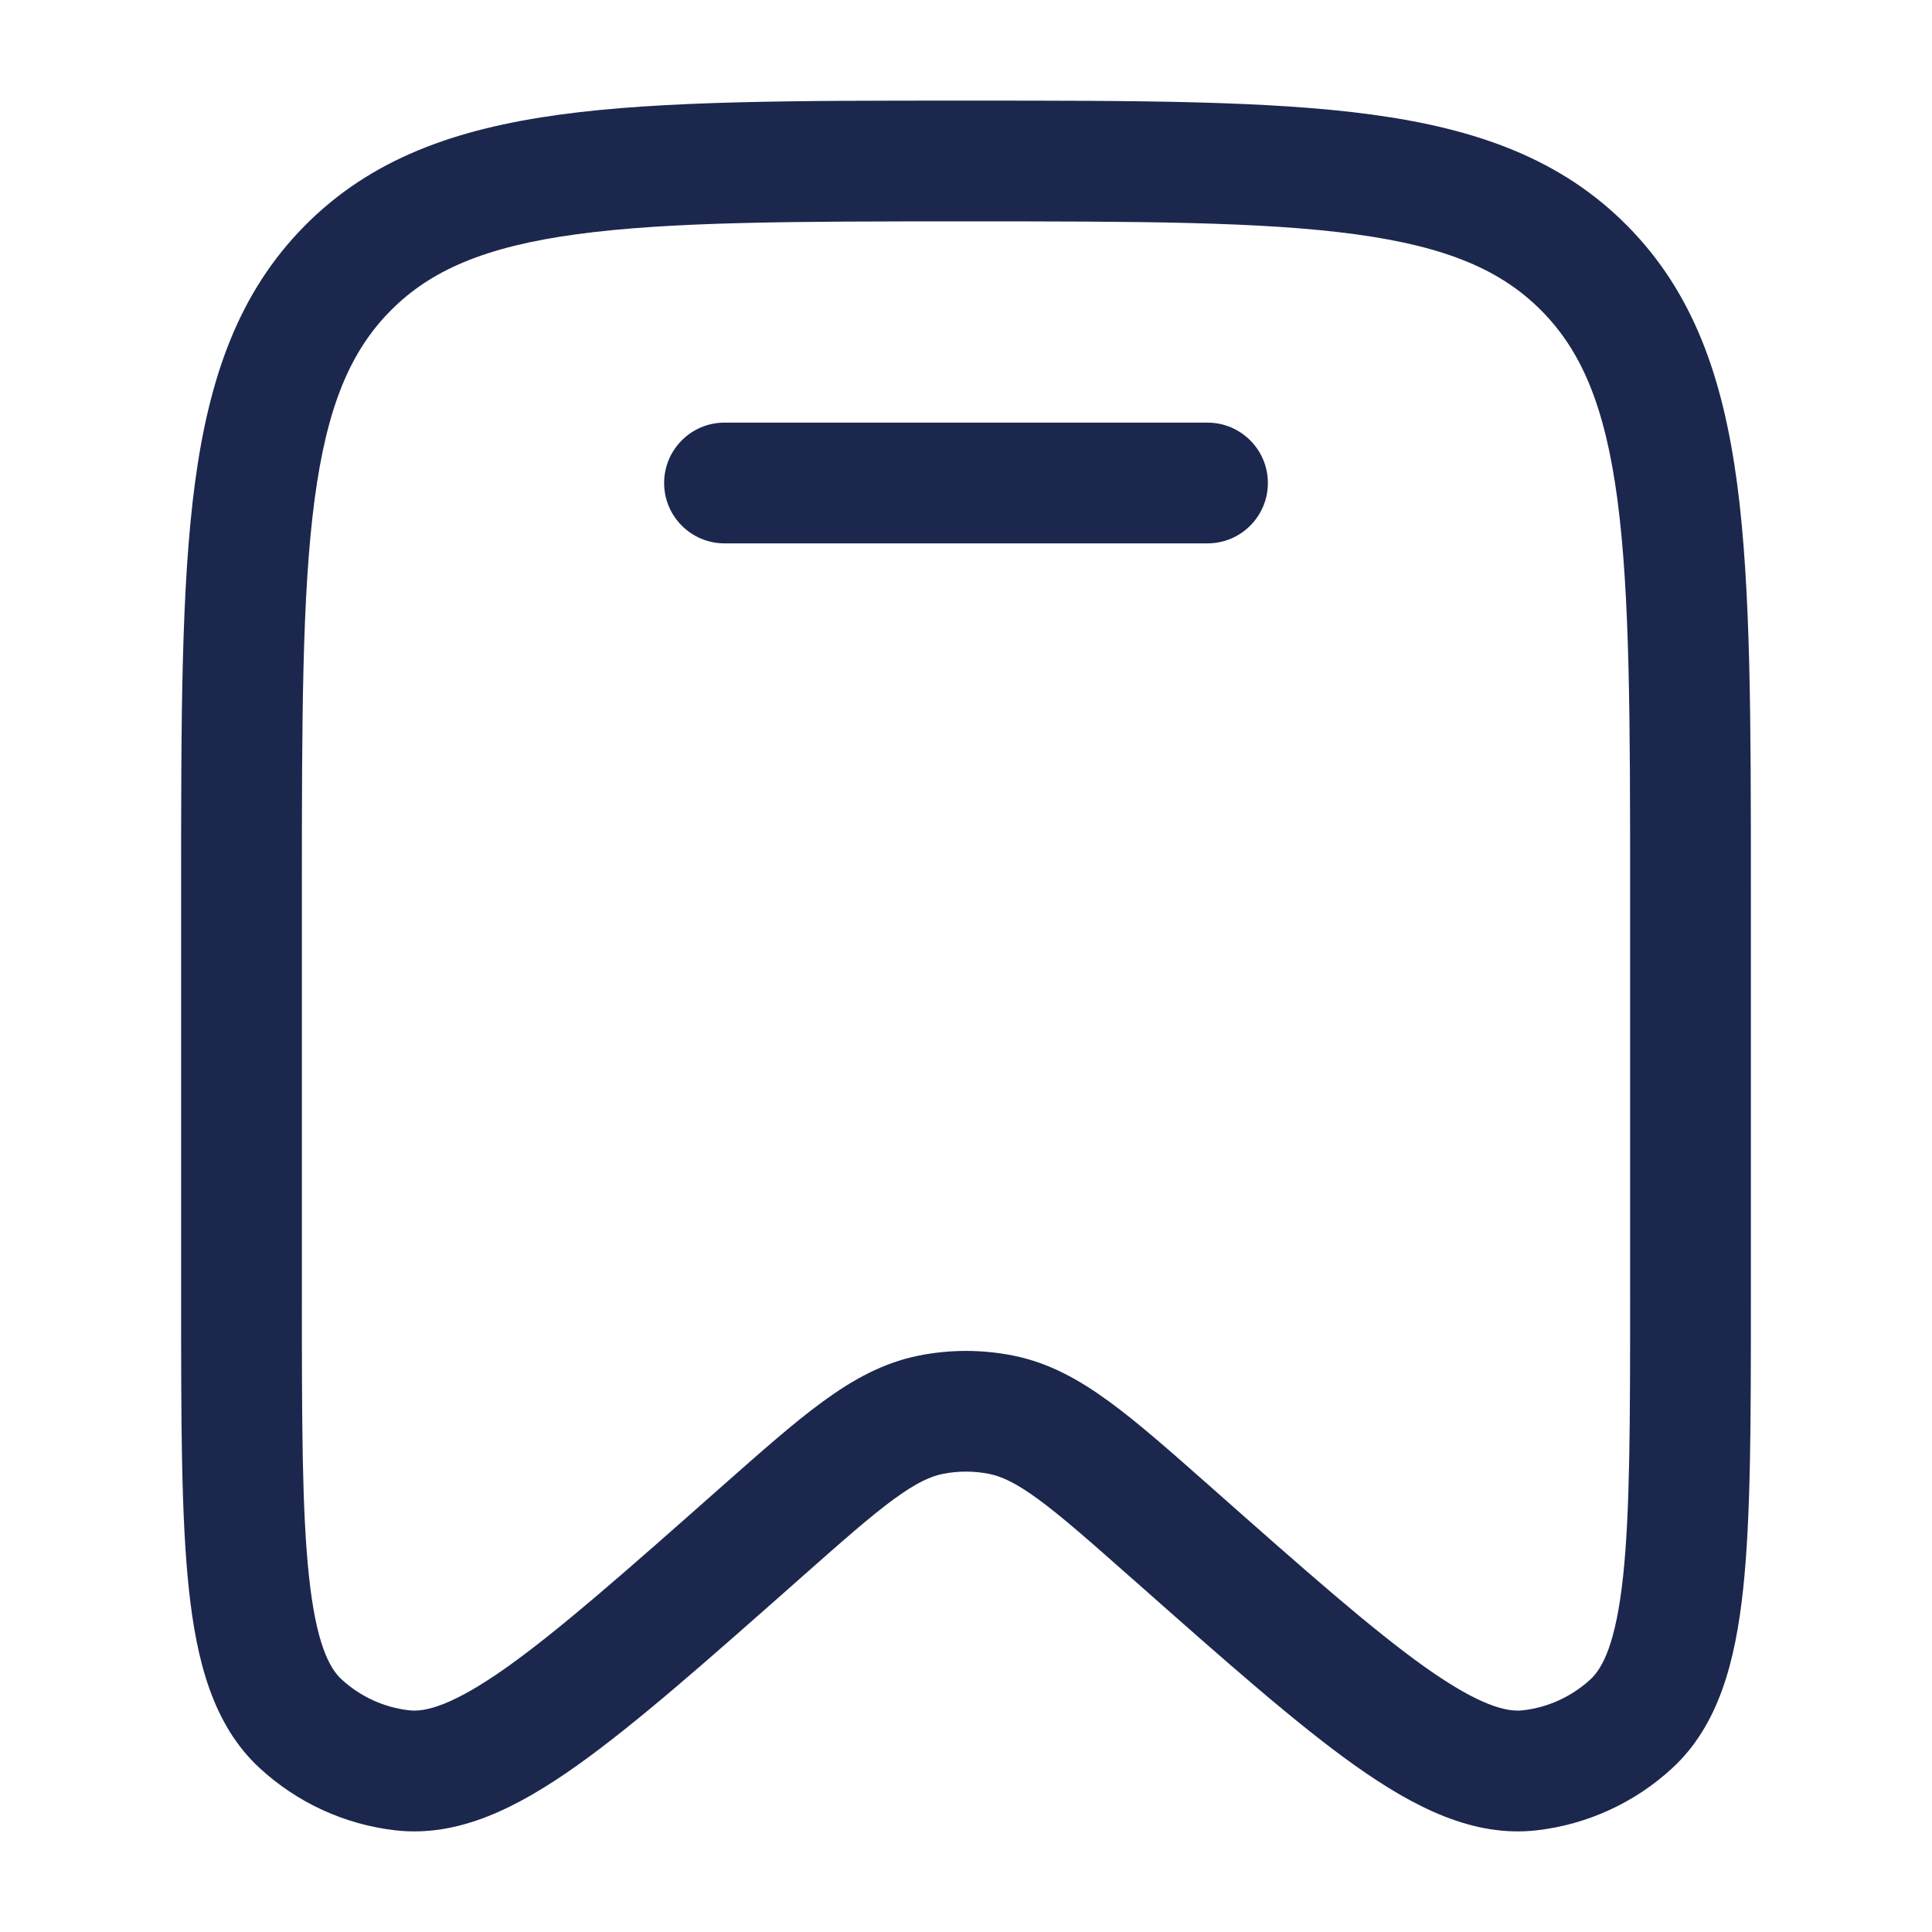
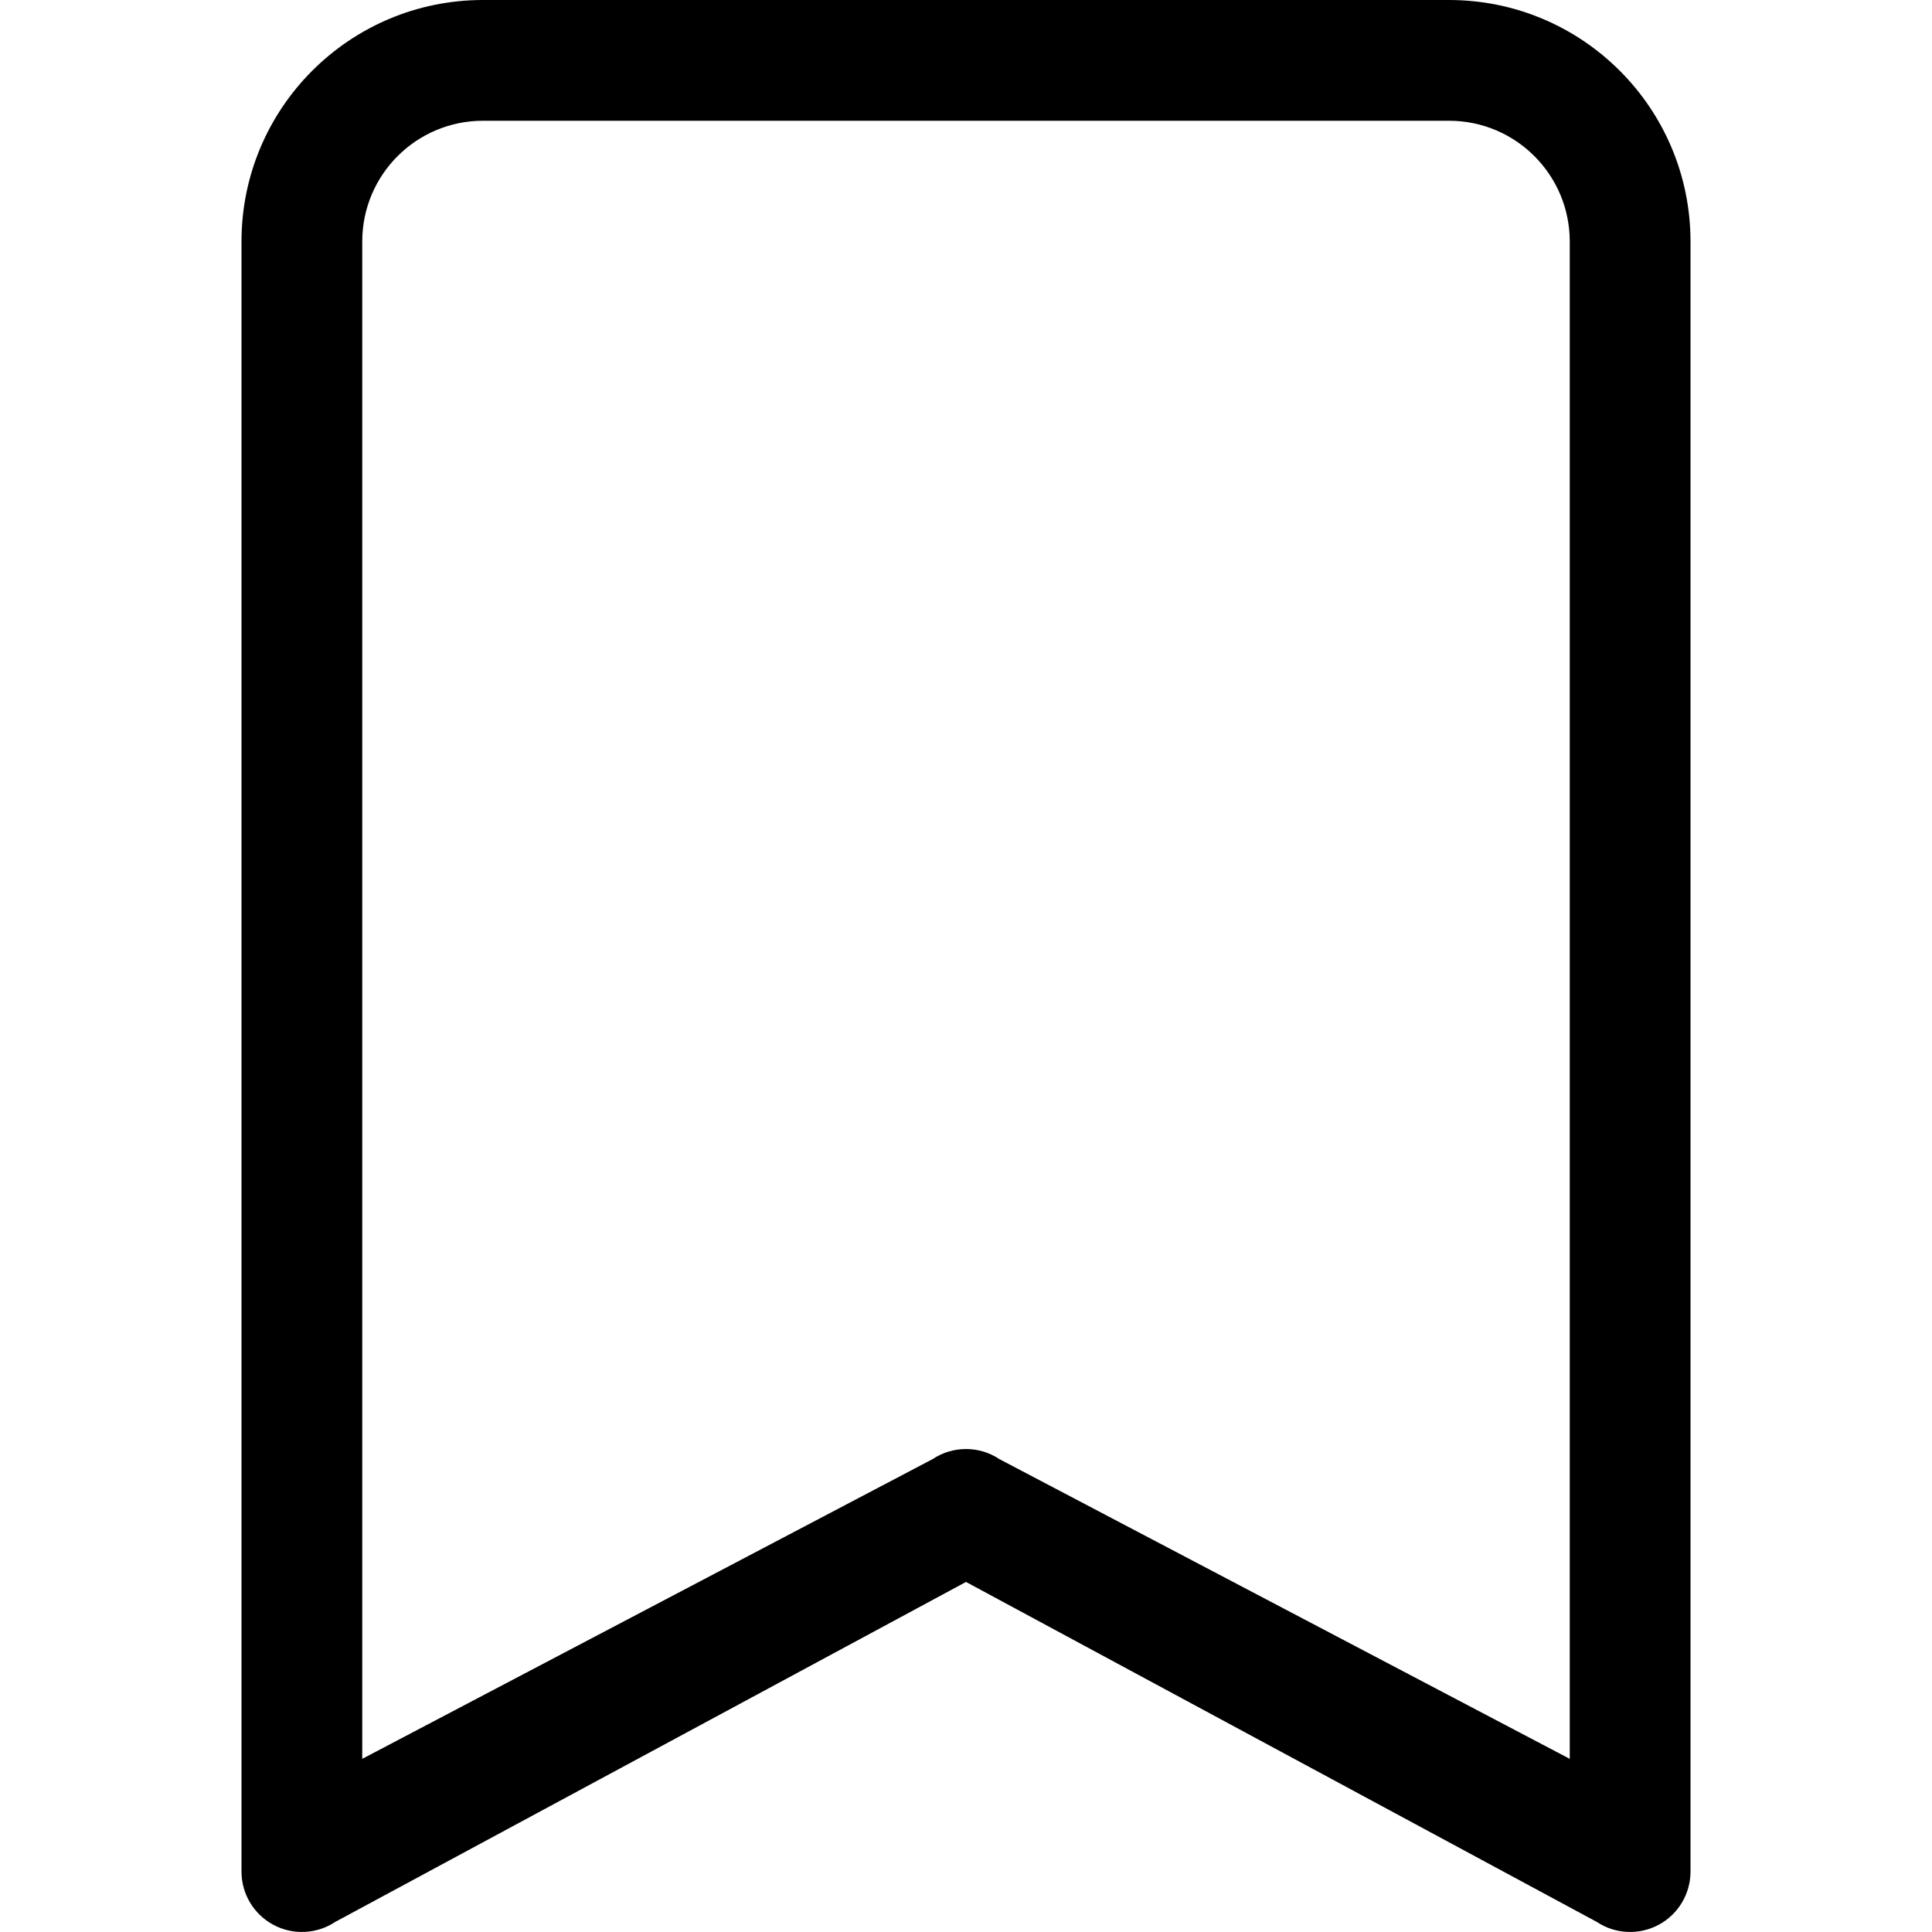
- <svg xmlns="http://www.w3.org/2000/svg" width="800px" height="800px" viewBox="0 0 24 24" fill="none">
-   <path d="M9 5.25C8.586 5.25 8.25 5.586 8.25 6C8.25 6.414 8.586 6.75 9 6.75H15C15.414 6.75 15.75 6.414 15.75 6C15.75 5.586 15.414 5.25 15 5.25H9Z" fill="#1C274D" />
-   <path fill-rule="evenodd" clip-rule="evenodd" d="M11.943 1.25C9.87 1.25 8.237 1.25 6.961 1.423C5.651 1.601 4.606 1.975 3.785 2.805C2.965 3.634 2.597 4.687 2.421 6.007C2.25 7.296 2.25 8.945 2.25 11.041V16.139C2.25 17.647 2.25 18.84 2.346 19.739C2.441 20.627 2.644 21.428 3.226 21.964C3.692 22.394 4.282 22.665 4.912 22.737C5.699 22.827 6.434 22.451 7.159 21.938C7.892 21.419 8.781 20.632 9.903 19.64L9.939 19.608C10.459 19.148 10.811 18.837 11.105 18.622C11.389 18.415 11.562 18.34 11.708 18.31C11.901 18.271 12.099 18.271 12.292 18.31C12.438 18.34 12.611 18.415 12.895 18.622C13.189 18.837 13.541 19.148 14.061 19.608L14.098 19.64C15.219 20.632 16.108 21.419 16.841 21.938C17.566 22.451 18.301 22.827 19.088 22.737C19.718 22.665 20.308 22.394 20.774 21.964C21.355 21.428 21.559 20.627 21.654 19.739C21.75 18.84 21.75 17.647 21.75 16.139V11.041C21.75 8.945 21.75 7.295 21.579 6.007C21.403 4.687 21.035 3.634 20.215 2.805C19.394 1.975 18.349 1.601 17.039 1.423C15.763 1.25 14.13 1.25 12.057 1.25H11.943ZM4.851 3.86C5.348 3.358 6.023 3.065 7.163 2.91C8.326 2.752 9.857 2.75 12 2.75C14.143 2.75 15.674 2.752 16.837 2.91C17.977 3.065 18.652 3.358 19.149 3.86C19.647 4.363 19.938 5.048 20.092 6.205C20.248 7.383 20.25 8.932 20.25 11.098V16.091C20.25 17.657 20.249 18.77 20.163 19.579C20.074 20.409 19.91 20.72 19.758 20.861C19.524 21.076 19.23 21.211 18.918 21.246C18.718 21.269 18.384 21.192 17.708 20.714C17.05 20.247 16.221 19.516 15.055 18.484L15.029 18.461C14.541 18.03 14.137 17.672 13.78 17.412C13.407 17.139 13.031 16.929 12.588 16.84C12.2 16.762 11.8 16.762 11.412 16.84C10.969 16.929 10.593 17.139 10.22 17.412C9.863 17.672 9.459 18.03 8.971 18.461L8.945 18.484C7.779 19.516 6.95 20.247 6.292 20.714C5.616 21.192 5.282 21.269 5.082 21.246C4.77 21.211 4.476 21.076 4.242 20.861C4.09 20.72 3.926 20.409 3.838 19.579C3.751 18.77 3.75 17.657 3.75 16.091V11.098C3.75 8.932 3.752 7.383 3.908 6.205C4.062 5.048 4.353 4.363 4.851 3.86Z" fill="#1C274D" />
+ <svg xmlns="http://www.w3.org/2000/svg" width="16" height="16" fill="currentColor" class="bi bi-bookmark" viewBox="0 0 16 16">
+   <path d="M2 2a2 2 0 0 1 2-2h8a2 2 0 0 1 2 2v13.5a.5.5 0 0 1-.777.416L8 13.101l-5.223 2.815A.5.5 0 0 1 2 15.5zm2-1a1 1 0 0 0-1 1v12.566l4.723-2.482a.5.5 0 0 1 .554 0L13 14.566V2a1 1 0 0 0-1-1z" />
</svg>
